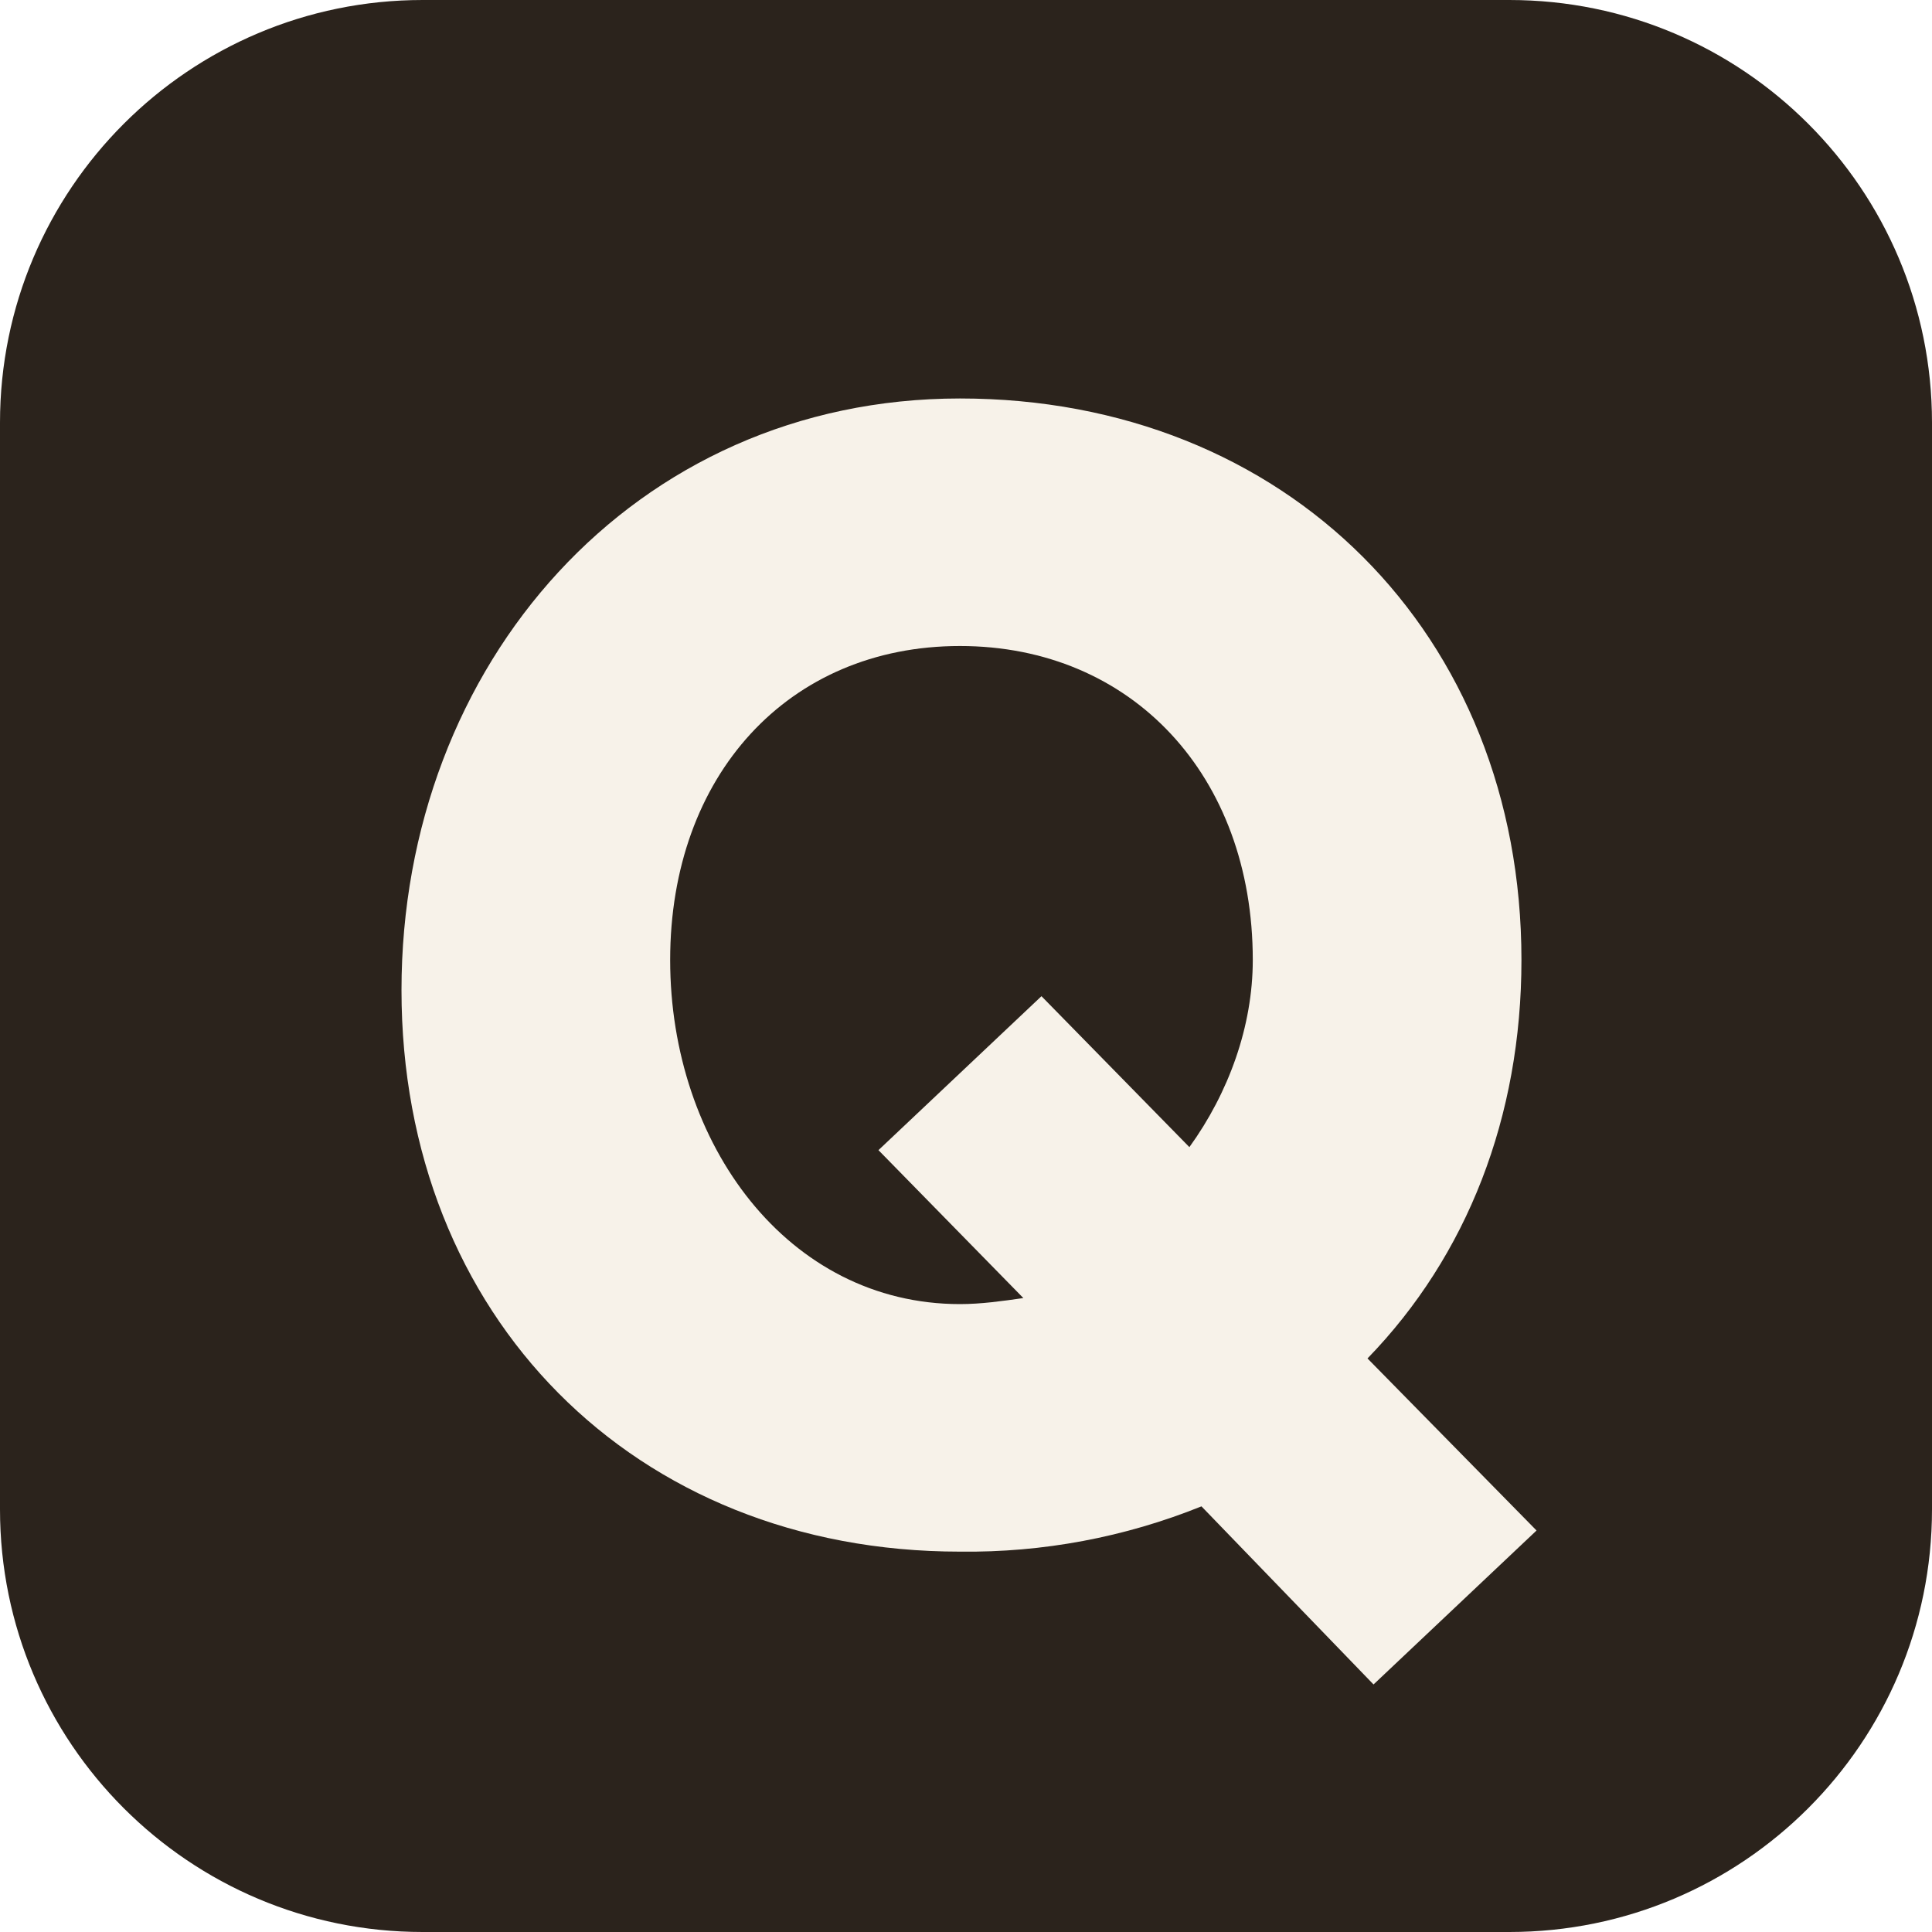
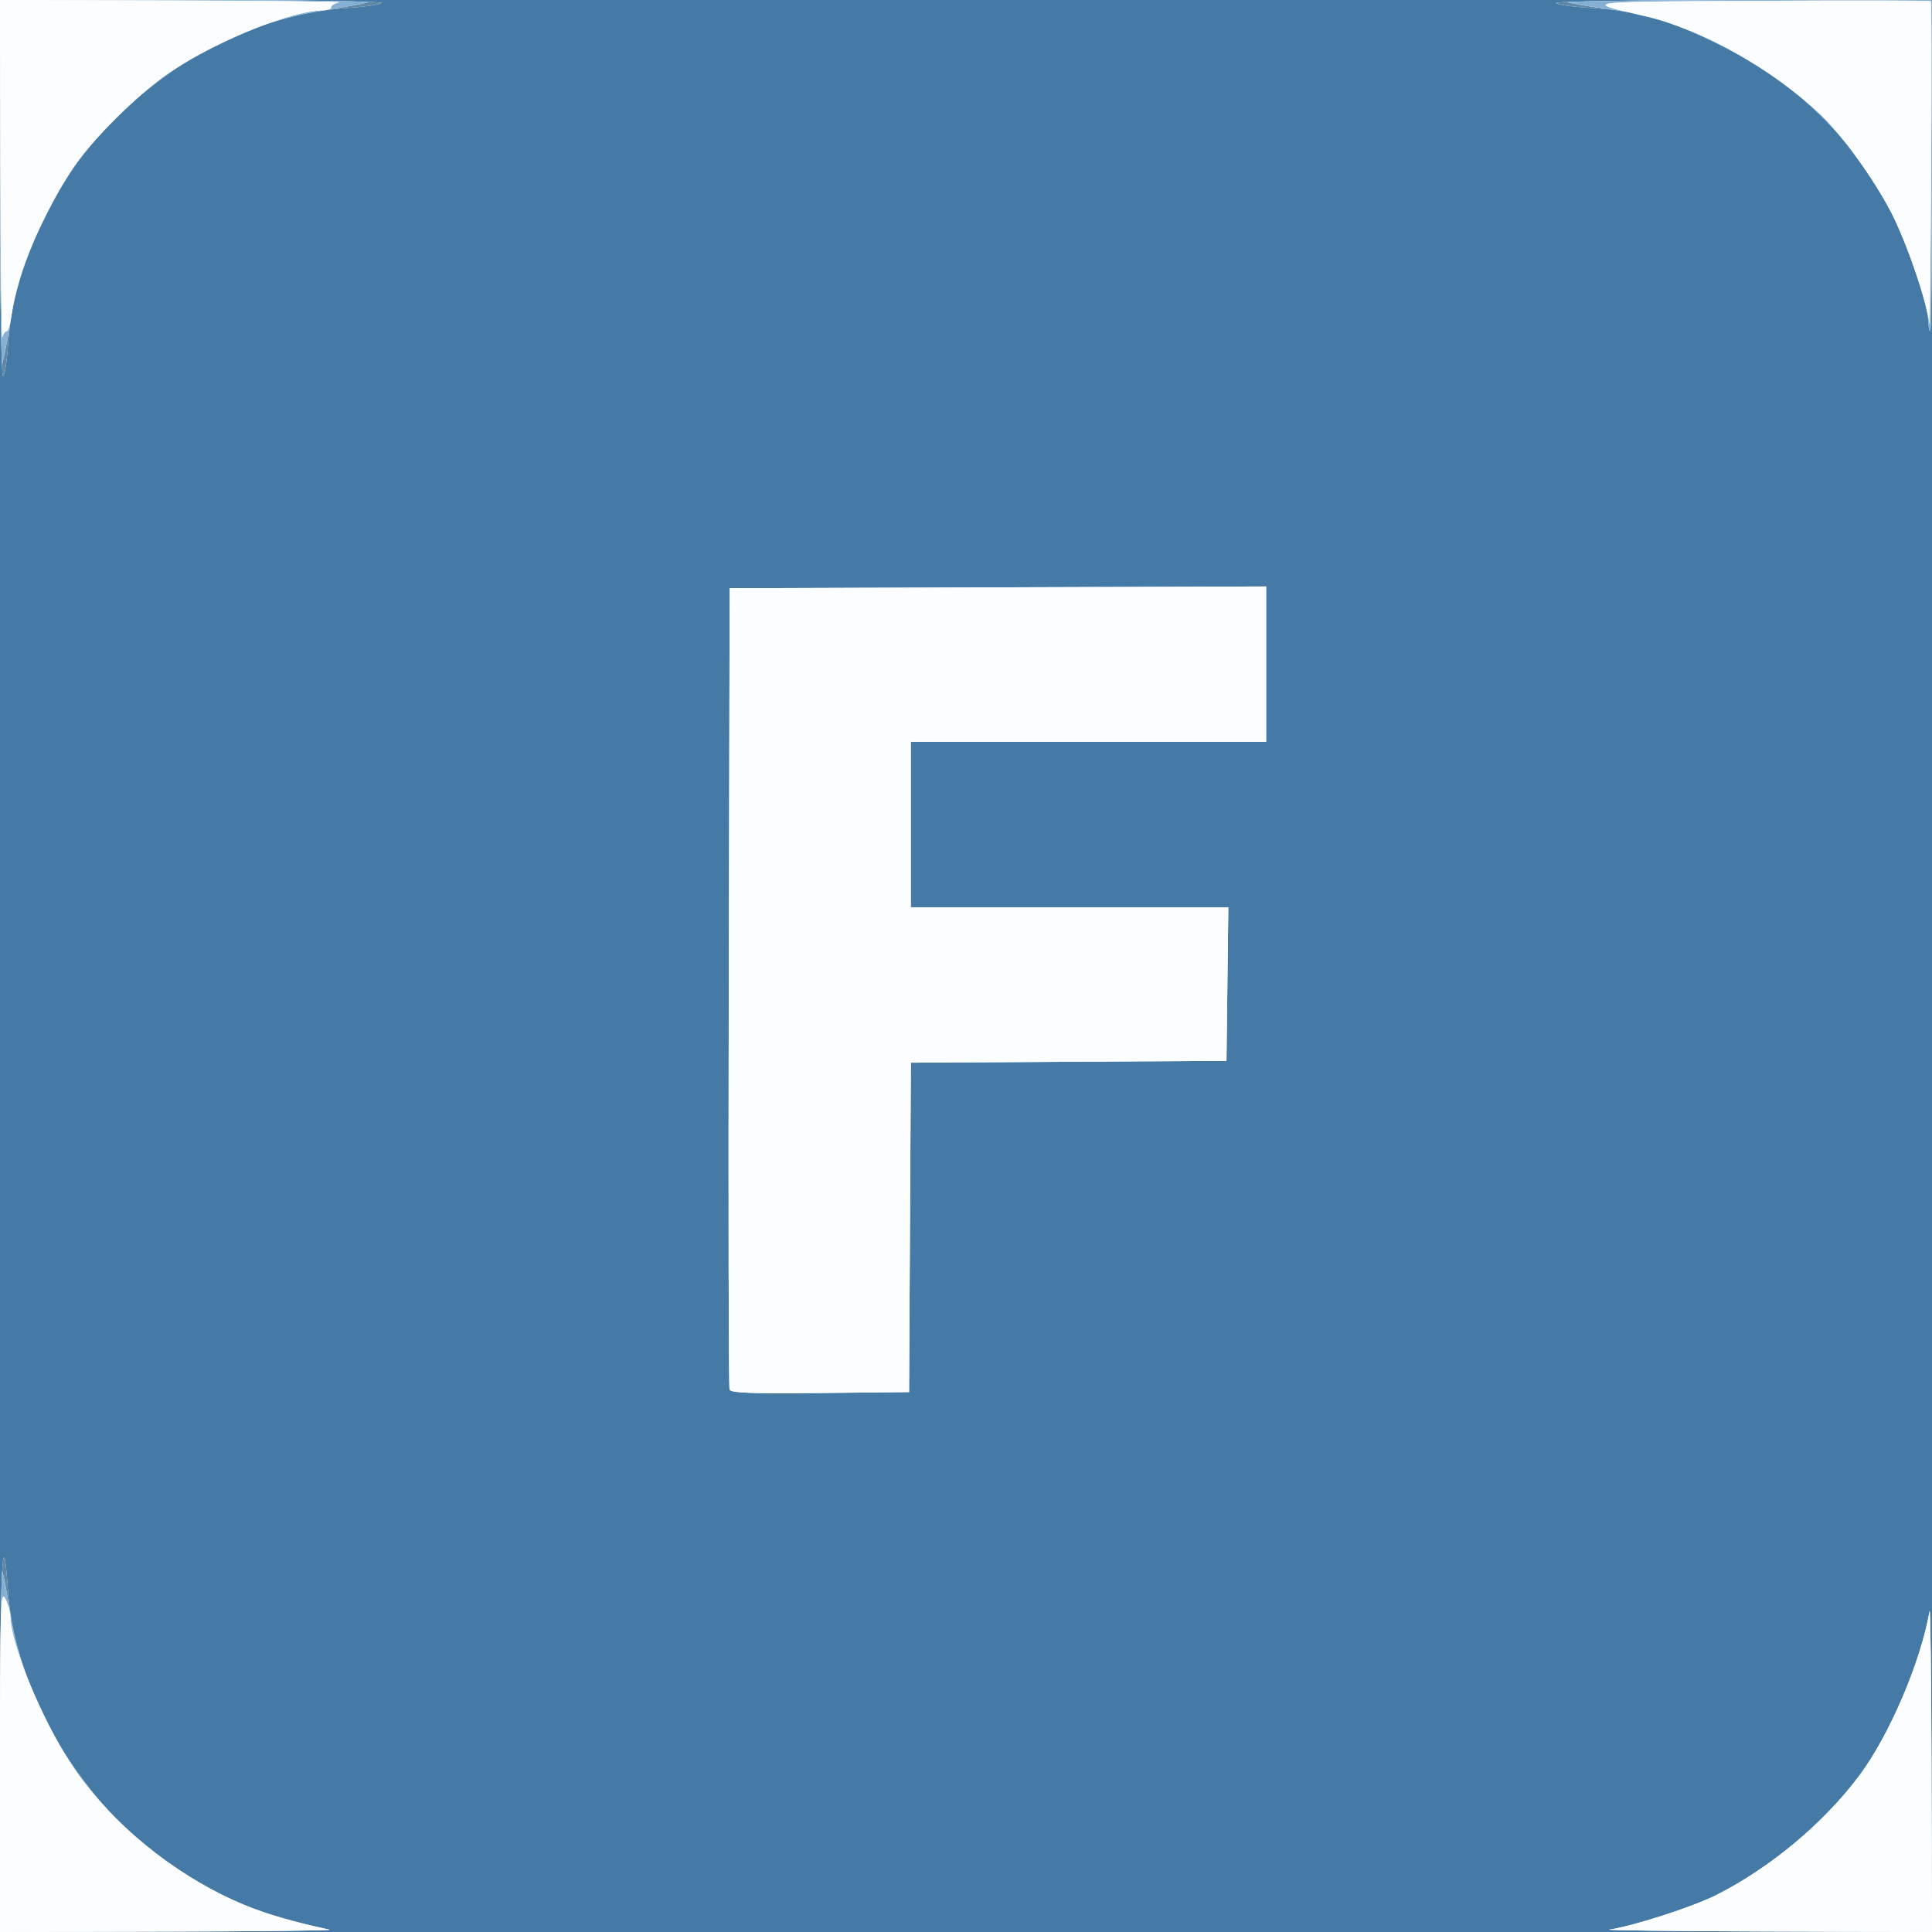
- <svg xmlns="http://www.w3.org/2000/svg" viewBox="0 0 64 64">
-   <rect width="64" height="64" rx="14" fill="#2b231c" />
-   <path fill="#f7f2e9" d="M31.8 13.2c10.8 0 18.6 7.8 18.6 18.6 0 5.2-1.8 9.8-5.1 13.2l5.6 5.7-5.4 5.1-5.7-5.9a20.7 20.7 0 0 1-8 1.5c-10.8 0-18.5-7.8-18.5-18.6s7.7-19.6 18.5-19.6Zm0 8.2c-5.7 0-9.6 4.3-9.6 10.4s3.9 11.4 9.6 11.4c.7 0 1.4-.1 2.1-.2l-4.8-4.9 5.4-5.1 4.9 5c1.3-1.8 2.1-4 2.1-6.2 0-6.1-4-10.4-9.7-10.4Z" />
+ <svg xmlns="http://www.w3.org/2000/svg" width="560" height="560" viewBox="0 0 560 560">
+   <g>
+     <path d="M 0.00 54.50 C0.00,84.47 0.38,109.00 0.85,109.00 C1.32,109.00 1.97,105.06 2.30,100.25 C3.12,88.19 6.11,77.34 11.95,65.27 C18.76,51.20 23.83,43.98 34.06,33.79 C52.59,15.35 76.83,3.91 100.79,2.31 C105.89,1.97 110.31,1.31 110.59,0.85 C110.88,0.38 86.12,0.00 55.56,0.00 L 505.50 0.00 C475.52,0.00 451.00,0.38 451.00,0.85 C451.00,1.32 455.61,1.97 461.25,2.31 C474.69,3.11 483.88,5.75 498.50,13.01 C520.90,24.13 536.53,39.39 548.07,61.38 C552.70,70.20 559.00,88.79 559.00,93.63 C559.00,94.93 559.22,96.00 559.50,96.00 C559.78,96.00 560.00,74.40 560.00,48.00 L 560.00 560.00 L 0.00 560.00 L 48.75 559.88 C75.56,559.82 96.60,559.57 95.50,559.33 C75.15,554.90 64.77,550.64 49.42,540.38 C23.85,523.30 4.30,490.45 2.32,461.21 C0.82,439.03 0.00,454.67 0.00,505.44 ZM 211.47 402.77 C211.84,403.75 217.65,403.97 237.73,403.77 L 263.50 403.50 L 263.76 355.76 L 264.02 308.02 L 309.76 307.76 L 355.50 307.50 L 356.04 263.00 L 264.00 263.00 L 264.00 215.00 L 367.00 215.00 L 367.00 169.99 L 211.50 170.50 L 211.24 286.00 C211.10,349.52 211.20,402.07 211.47,402.77 ZM 466.50 559.29 C464.85,559.51 485.21,559.77 511.75,559.85 L 560.00 560.00 L 559.86 512.25 C559.79,485.99 559.53,465.62 559.30,467.00 C556.75,481.73 547.63,503.06 538.90,514.71 C528.51,528.57 512.93,541.55 497.28,549.38 C490.47,552.79 473.10,558.38 466.50,559.29 Z" fill="rgb(68,122,165)" />
+     <path d="M 2.32 461.21 C3.64,480.74 12.81,501.89 26.37,518.87 C13.91,503.57 5.53,485.18 2.58,465.53 C1.83,460.55 0.99,456.20 0.63,455.35 C1.02,448.59 1.59,450.44 2.32,461.21 ZM 89.08 3.87 C91.47,3.36 93.90,2.93 96.36,2.57 C101.78,1.77 106.47,0.86 106.78,0.56 C106.78,0.55 106.77,0.54 106.74,0.53 C109.29,0.63 110.66,0.74 110.59,0.85 C110.31,1.31 105.89,1.97 100.79,2.31 C96.88,2.57 92.97,3.10 89.08,3.87 ZM 0.56 105.70 C0.92,104.76 1.94,99.74 2.94,93.93 C2.95,93.88 2.96,93.83 2.97,93.77 C2.67,95.90 2.45,98.06 2.30,100.25 C1.97,105.06 1.32,109.00 0.85,109.00 C0.75,109.00 0.65,107.83 0.56,105.70 ZM 454.23 0.56 C454.58,0.87 459.53,1.74 465.27,2.49 C466.64,2.67 467.99,2.87 469.32,3.09 C466.76,2.73 464.10,2.48 461.25,2.31 C455.61,1.97 451.00,1.32 451.00,0.85 C451.00,0.75 452.14,0.65 454.23,0.56 ZM 485.05 7.08 C490.21,8.88 495.39,11.17 501.00,14.10 C508.89,18.23 516.05,23.08 522.50,28.68 C515.49,22.67 507.55,17.50 498.50,13.01 C493.51,10.53 489.16,8.60 485.05,7.08 ZM 4.95 83.84 C6.69,76.60 8.87,71.21 13.00,63.00 C19.16,50.73 24.07,43.84 33.35,34.50 C23.59,44.32 18.60,51.53 11.95,65.27 C8.85,71.68 6.55,77.75 4.95,83.84 ZM 70.22 9.60 C57.05,15.03 44.63,23.27 34.06,33.79 C44.82,23.08 56.86,15.02 70.22,9.60 ZM 67.74 550.82 C75.60,554.35 83.93,556.81 95.47,559.33 C83.07,556.63 75.44,554.32 67.74,550.82 ZM 51.33 541.65 C55.18,544.15 58.73,546.28 62.26,548.14 C58.48,546.17 54.83,544.00 51.33,541.65 ZM 0.04 486.81 C0.02,492.56 0.00,498.84 0.00,505.44 C0.00,498.59 0.01,492.37 0.04,486.81 ZM 65.70 0.01 C61.83,0.00 57.80,0.00 53.67,0.00 L 55.56 0.00 C59.02,0.00 62.41,0.00 65.70,0.01 ZM 498.86 0.01 C501.04,0.00 503.25,0.00 505.50,0.00 C503.25,0.00 501.03,0.00 498.86,0.01 ZM 0.00 54.50 L 0.00 53.17 C0.00,55.18 0.00,57.16 0.00,59.11 C0.00,57.59 0.00,56.05 0.00,54.50 Z" fill="rgb(96,135,166)" />
+     <path d="M 559.00 93.63 C559.00,91.04 557.20,84.51 554.81,77.65 C557.12,84.27 558.95,90.70 559.24,93.88 C559.37,95.32 559.60,74.94 559.75,48.59 C559.90,22.24 559.86,0.53 559.67,0.33 C559.47,0.14 537.08,0.10 509.91,0.24 C477.57,0.41 465.48,0.42 465.39,1.44 C465.36,1.87 467.46,2.48 471.09,3.37 C470.51,3.27 469.91,3.18 469.32,3.09 C467.99,2.87 466.64,2.67 465.27,2.49 C459.53,1.74 454.58,0.87 454.23,0.56 C461.10,0.27 478.25,0.05 498.86,0.01 C501.03,0.00 503.25,0.00 505.50,0.00 L 560.00 0.00 L 560.00 48.00 C560.00,74.40 559.78,96.00 559.50,96.00 C559.22,96.00 559.00,94.93 559.00,93.63 ZM 65.70 0.01 C84.45,0.07 99.87,0.27 106.74,0.53 C106.77,0.54 106.78,0.55 106.78,0.56 C106.47,0.86 101.78,1.77 96.36,2.57 C96.01,2.62 95.66,2.67 95.32,2.73 C95.74,2.56 96.00,2.32 96.00,2.07 C96.00,1.56 97.01,0.94 98.25,0.71 C99.49,0.47 77.89,0.21 50.25,0.14 L 0.00 0.00 L 0.12 49.75 C0.18,77.11 0.44,98.71 0.69,97.75 C0.94,96.79 1.51,96.00 1.94,96.00 C2.28,96.00 2.73,94.71 3.09,92.90 C3.05,93.19 3.01,93.48 2.97,93.77 C2.96,93.83 2.95,93.88 2.94,93.93 C1.94,99.74 0.92,104.76 0.56,105.70 C0.26,98.55 0.03,80.55 0.00,59.11 C0.00,57.16 0.00,55.18 0.00,53.17 L 0.00 0.00 L 53.67 0.00 C57.80,0.00 61.83,0.00 65.70,0.01 ZM 0.17 472.38 C0.28,464.49 0.43,458.80 0.63,455.35 C0.99,456.20 1.83,460.55 2.58,465.53 C2.65,465.99 2.72,466.45 2.80,466.91 C2.54,465.77 2.05,464.42 1.51,463.36 C0.73,461.88 0.36,462.81 0.17,472.38 ZM 77.48 6.91 C84.08,4.50 89.94,3.01 93.63,3.00 C92.10,3.26 90.58,3.55 89.08,3.87 C85.19,4.64 81.31,5.66 77.48,6.91 ZM 2.98 468.00 C3.90,473.30 5.22,478.51 6.91,483.57 C4.52,477.18 3.00,471.60 3.00,468.38 C3.00,468.27 2.99,468.14 2.98,468.00 ZM 19.11 508.89 C21.34,512.34 23.77,515.67 26.37,518.87 C28.11,521.05 29.92,523.16 31.80,525.18 C27.43,520.65 23.59,515.91 20.53,511.16 C20.06,510.43 19.58,509.67 19.11,508.89 ZM 521.77 28.05 C523.89,29.77 525.93,31.54 527.86,33.35 C529.78,35.16 532.12,37.83 534.57,40.93 C530.88,36.49 526.87,32.42 522.50,28.68 L 522.50 28.68 C522.26,28.47 522.01,28.26 521.77,28.05 ZM 12.09 64.83 C14.79,59.13 17.94,53.50 21.29,48.50 C22.77,46.30 24.88,43.67 27.36,40.90 C21.65,47.45 17.69,53.67 13.00,63.00 C12.68,63.62 12.38,64.23 12.09,64.83 ZM 41.67 26.84 C44.65,24.27 47.50,22.05 49.87,20.51 C50.46,20.13 51.05,19.76 51.66,19.38 C48.22,21.66 44.89,24.14 41.67,26.84 ZM 4.95 83.84 C4.34,86.17 3.84,88.49 3.43,90.85 C3.80,88.09 4.51,84.99 5.50,81.68 C5.31,82.38 5.13,83.10 4.95,83.84 ZM 0.01 510.25 L 0.00 560.00 L 0.00 505.44 C0.00,501.06 0.01,496.82 0.02,492.78 C0.01,497.78 0.01,503.57 0.01,510.25 Z" fill="rgb(133,176,212)" />
+     <path d="M 0.01 510.25 C0.01,465.50 0.16,460.79 1.51,463.36 C2.33,464.94 3.00,467.20 3.00,468.38 C3.00,476.14 11.84,497.71 20.53,511.16 C29.98,525.80 46.75,540.40 64.00,549.03 C73.12,553.59 81.08,556.20 95.50,559.33 C96.60,559.57 75.56,559.82 48.75,559.88 L 0.00 560.00 L 0.01 510.25 ZM 466.50 559.29 C473.10,558.38 490.47,552.79 497.28,549.38 C512.93,541.55 528.51,528.57 538.90,514.71 C547.63,503.06 556.75,481.73 559.30,467.00 C559.53,465.62 559.79,485.99 559.86,512.25 L 560.00 560.00 L 511.75 559.85 C485.21,559.77 464.85,559.51 466.50,559.29 ZM 211.47 402.77 C211.20,402.07 211.10,349.52 211.24,286.00 L 211.50 170.50 L 289.25 170.24 L 367.00 169.99 L 367.00 192.49 L 367.00 215.00 L 315.50 215.00 L 264.00 215.00 L 264.00 239.00 L 264.00 263.00 L 310.02 263.00 L 356.04 263.00 L 355.77 285.25 L 355.50 307.50 L 309.76 307.76 L 264.02 308.02 L 263.76 355.76 L 263.50 403.50 L 237.73 403.77 C217.65,403.97 211.84,403.75 211.47,402.77 ZM 0.12 49.75 L 0.00 0.00 L 50.25 0.14 C77.89,0.21 99.49,0.47 98.25,0.71 C97.01,0.94 96.00,1.56 96.00,2.07 C96.00,2.58 94.95,3.00 93.66,3.00 C84.92,3.00 64.03,11.36 49.87,20.51 C41.35,26.03 26.82,40.26 21.29,48.50 C12.40,61.76 4.93,79.51 3.41,90.99 C3.04,93.75 2.38,96.00 1.94,96.00 C1.51,96.00 0.94,96.79 0.69,97.75 C0.44,98.71 0.18,77.11 0.12,49.75 ZM 559.24 93.88 C558.68,87.80 552.51,69.84 548.07,61.38 C543.09,51.88 533.63,38.77 527.86,33.35 C513.71,20.07 493.48,8.64 477.50,4.88 C458.28,0.36 457.17,0.52 509.91,0.24 C537.08,0.10 559.47,0.14 559.67,0.33 C559.86,0.53 559.90,22.24 559.75,48.59 C559.60,74.94 559.37,95.32 559.24,93.88 Z" fill="rgb(251,253,254)" />
+   </g>
</svg>
